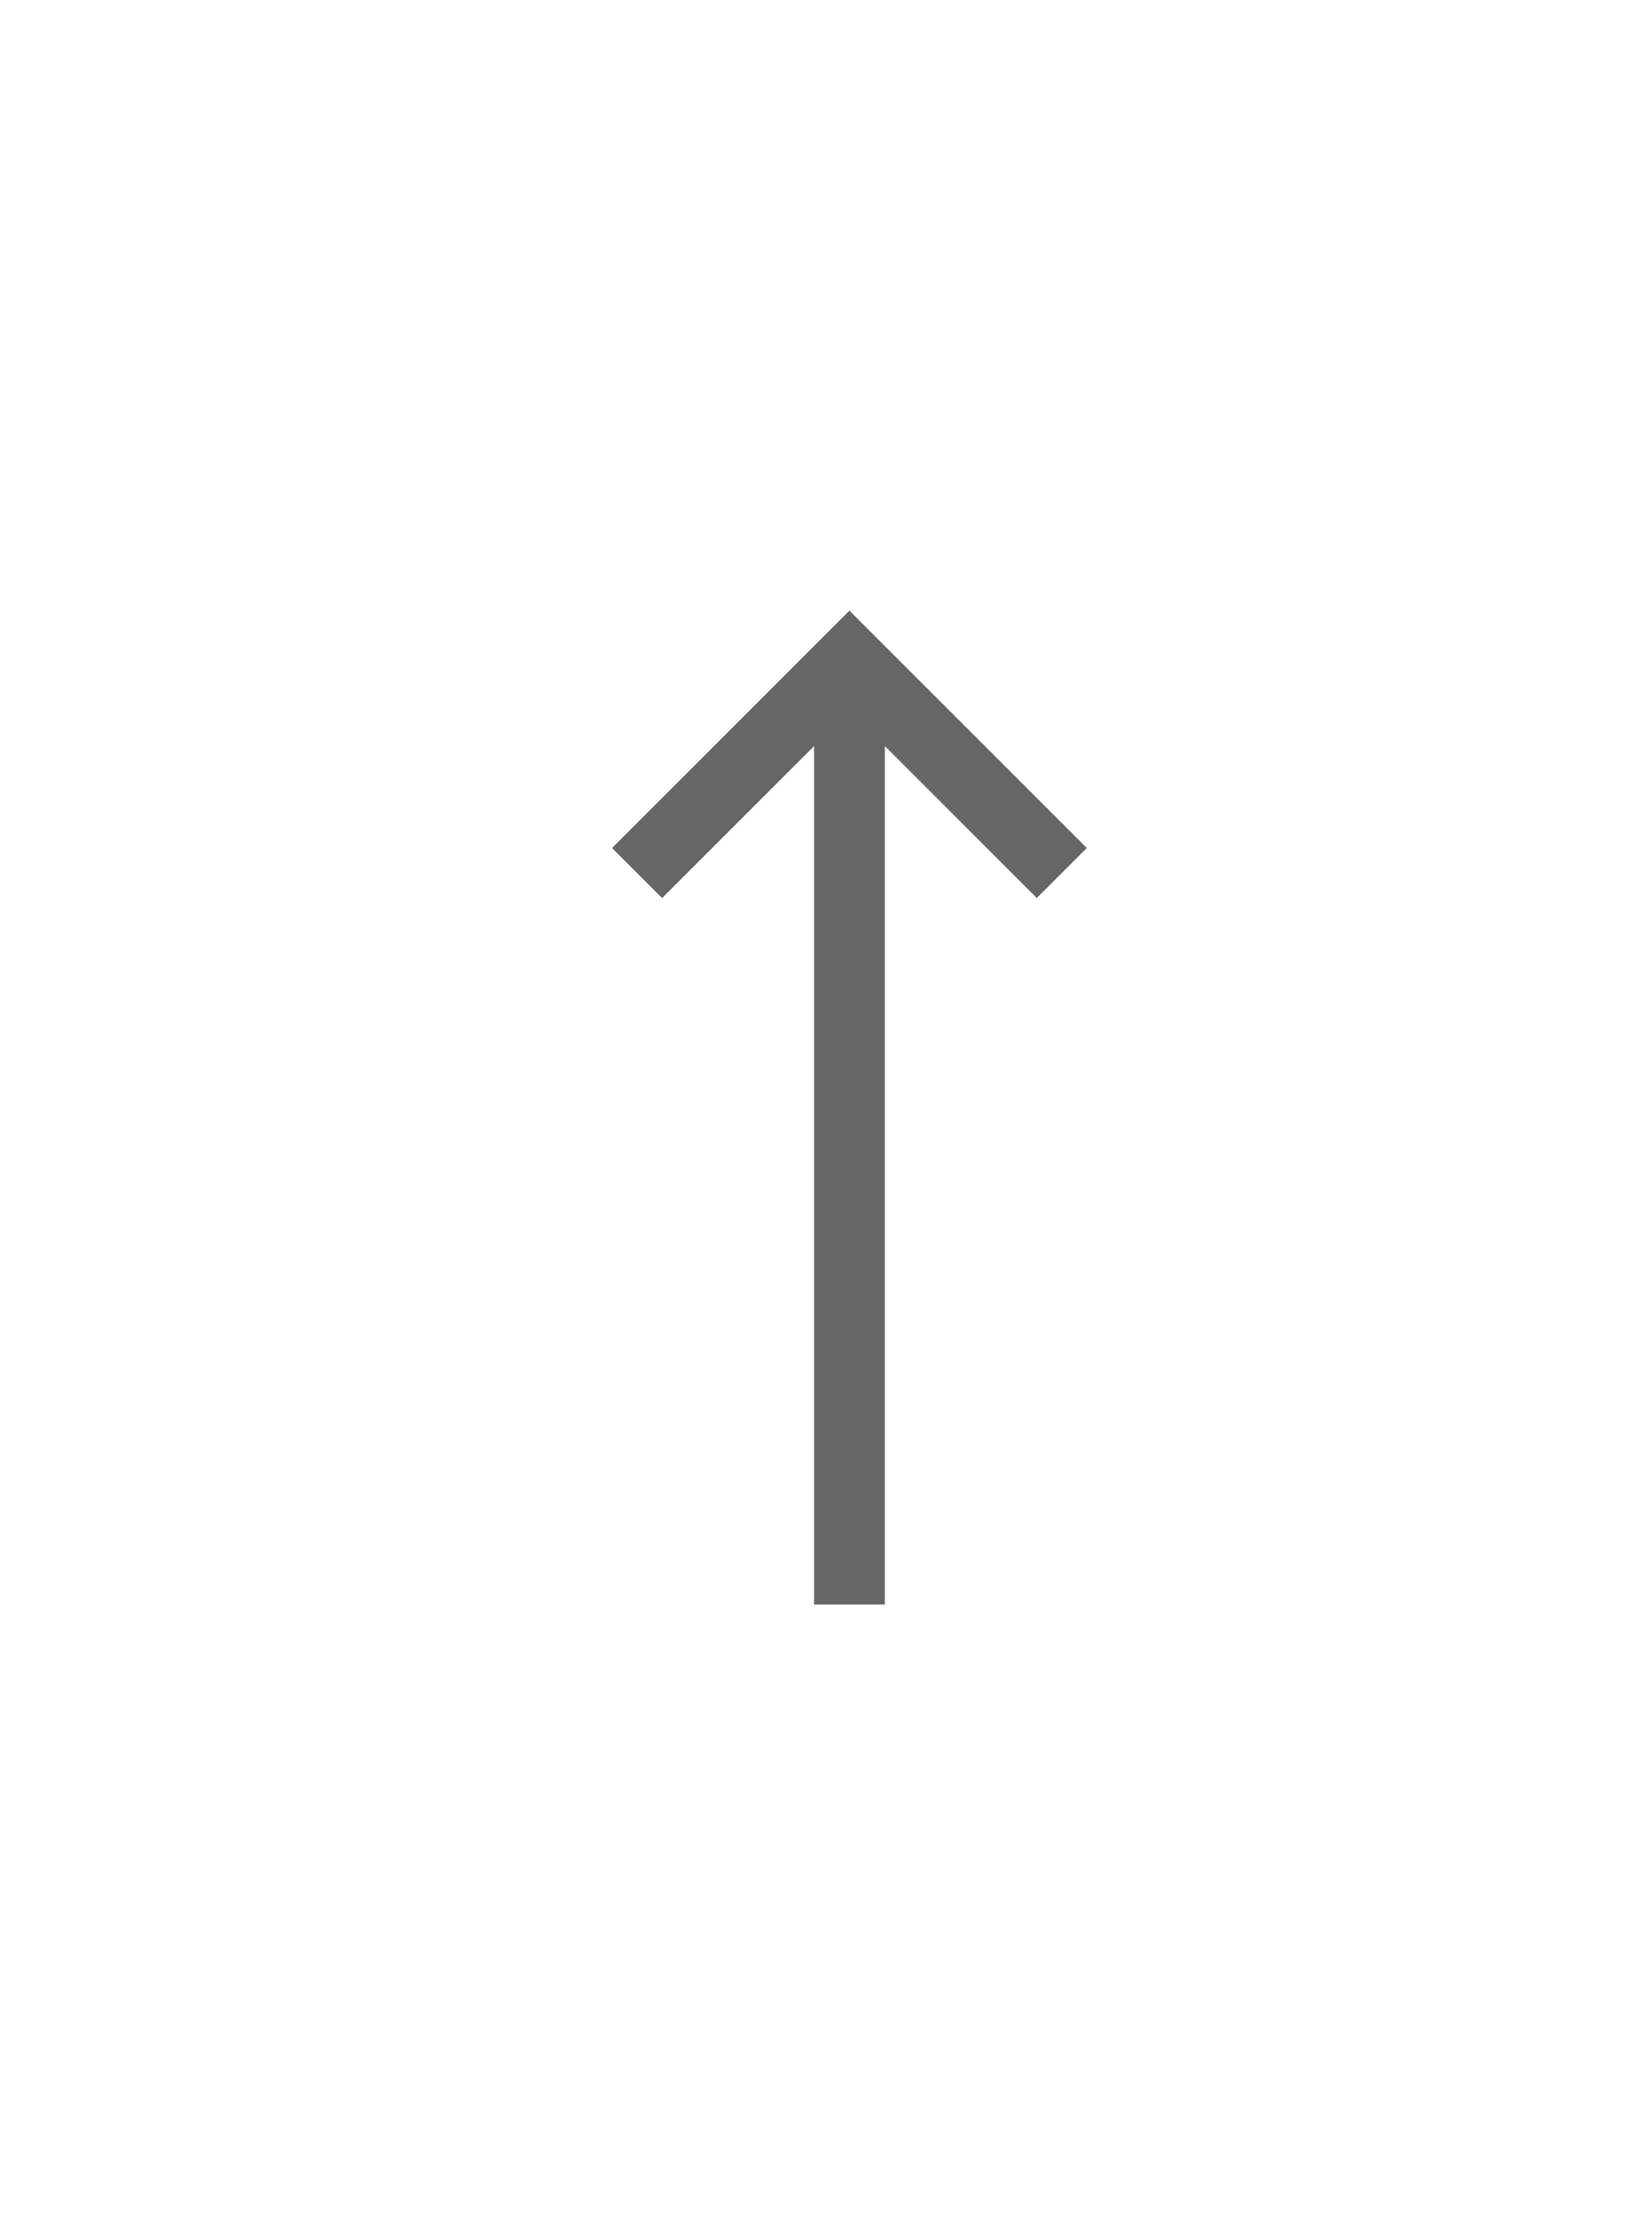
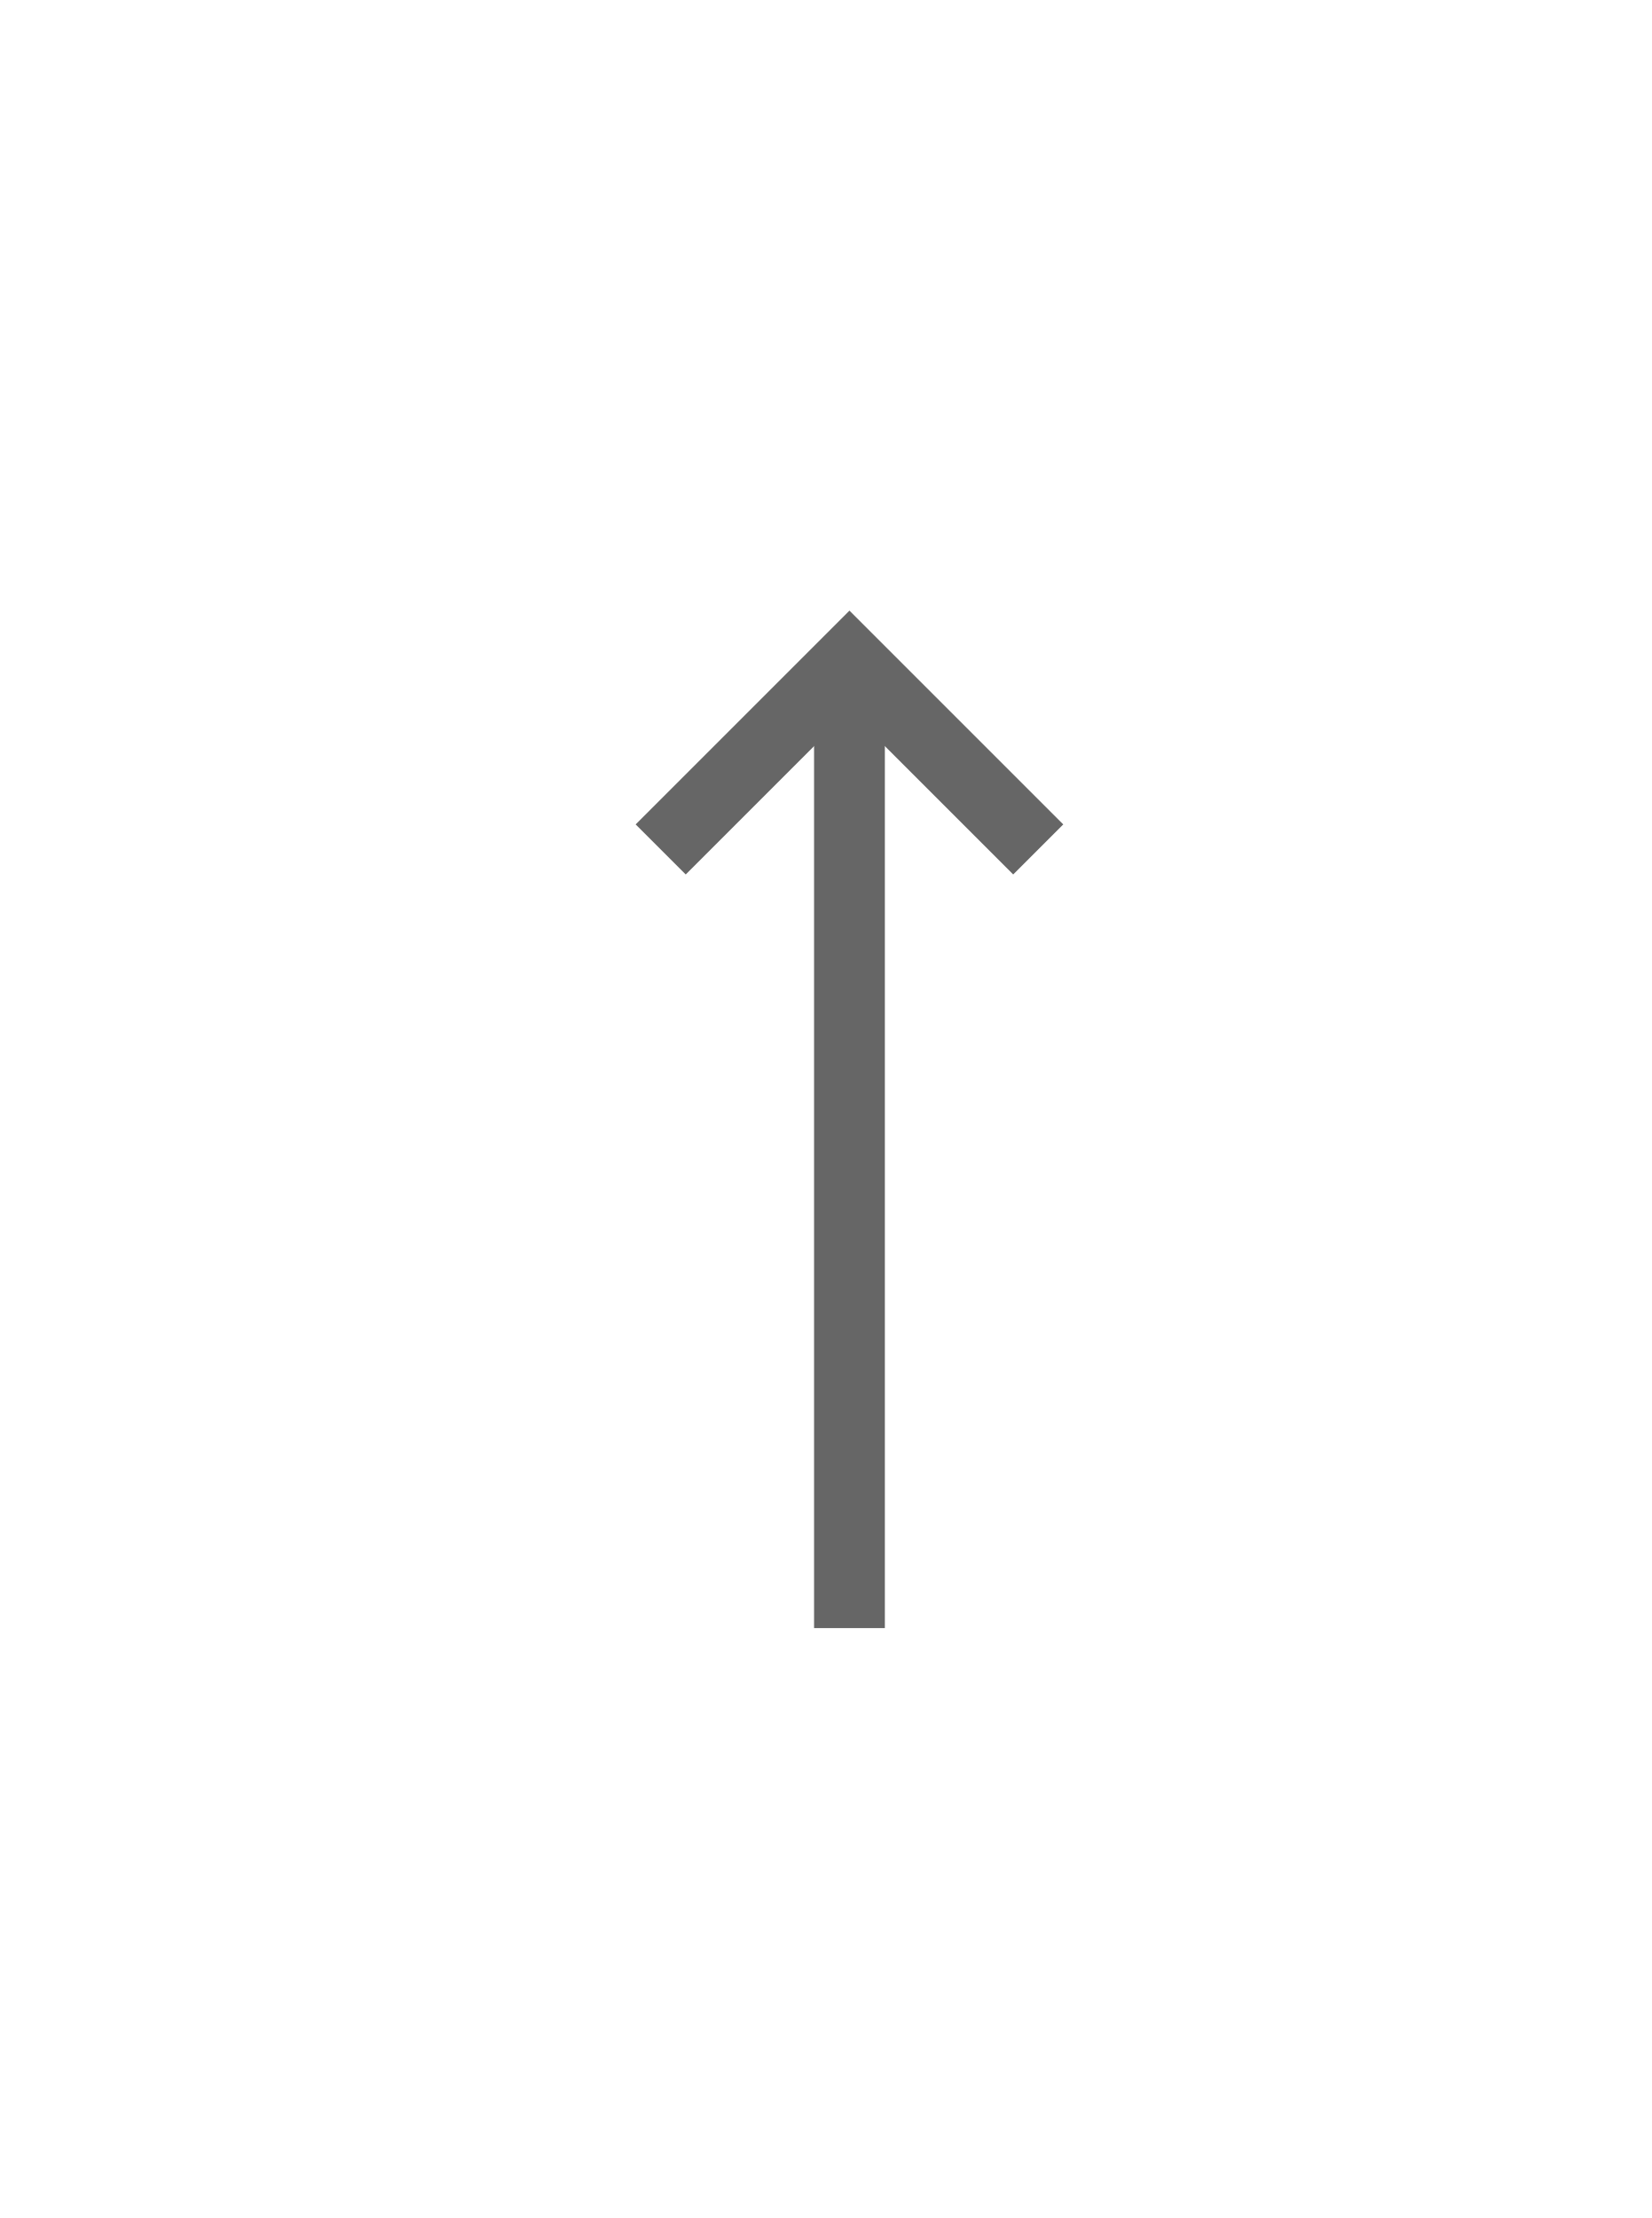
<svg xmlns="http://www.w3.org/2000/svg" width="70" height="94" viewBox="0 0 70 94">
-   <line x1="36" y1="30" x2="36" y2="68" fill="none" stroke="#666" stroke-miterlimit="10" stroke-width="3" />
-   <polyline points="27 37 36 28 45 37" fill="none" stroke="#666" stroke-miterlimit="10" stroke-width="3" />
+   <line x1="36" y1="30" x2="36" y2="69" fill="none" stroke="#666" stroke-miterlimit="10" stroke-width="3" />
+   <polyline points="28 36 36 28 44 36" fill="none" stroke="#666" stroke-miterlimit="10" stroke-width="3" />
</svg>
